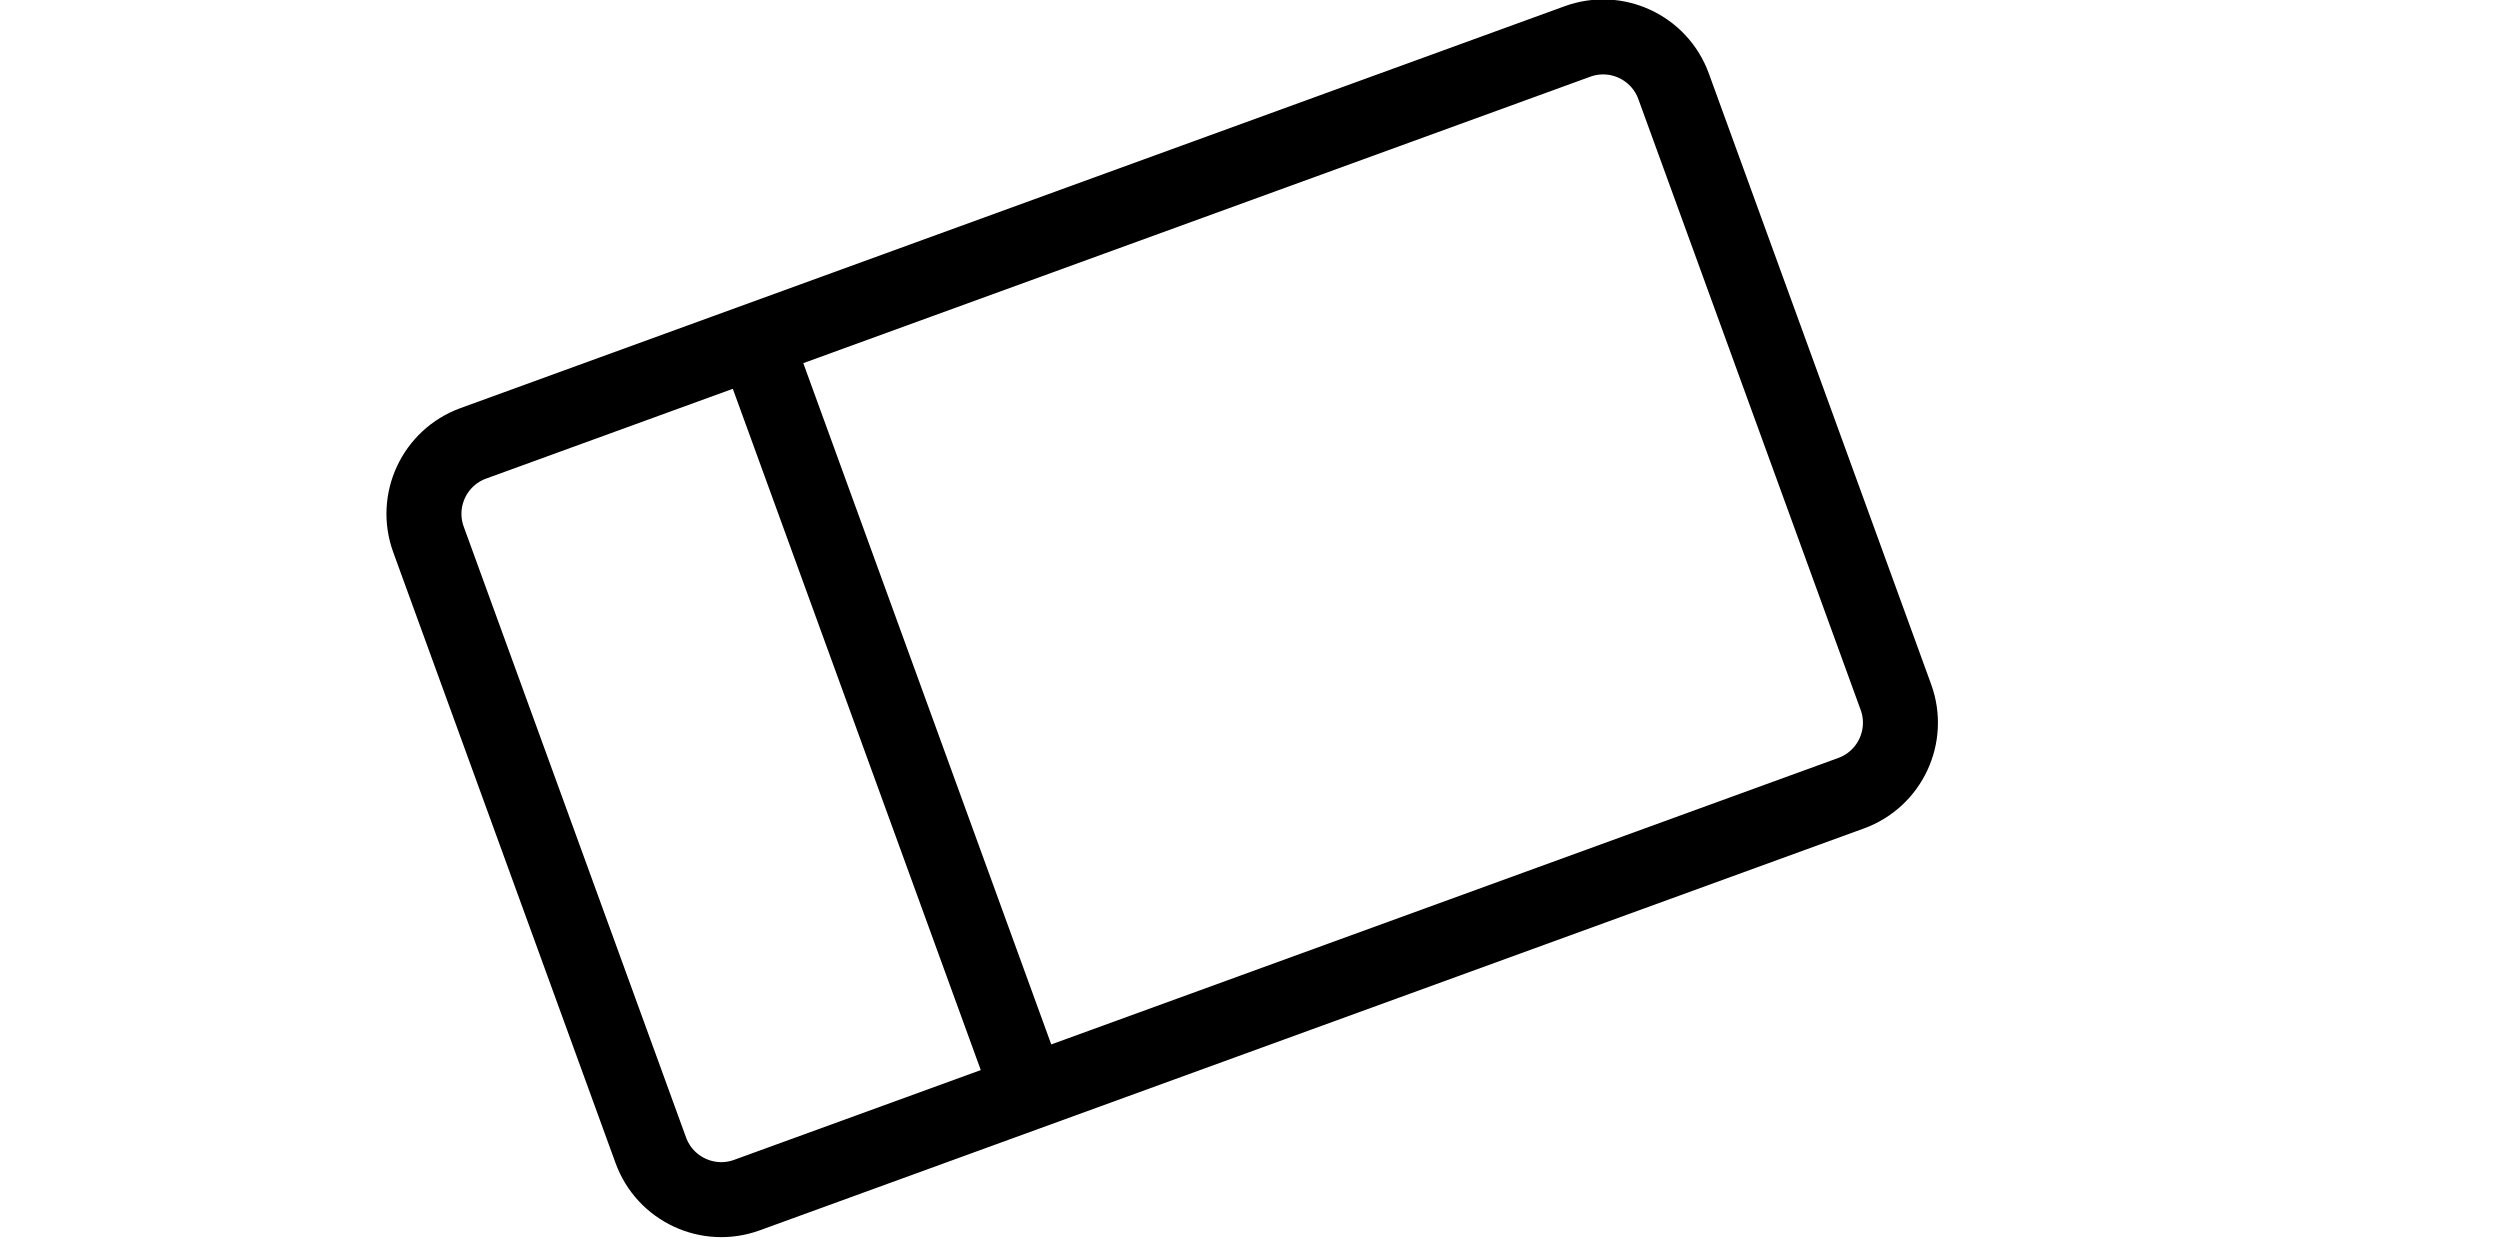
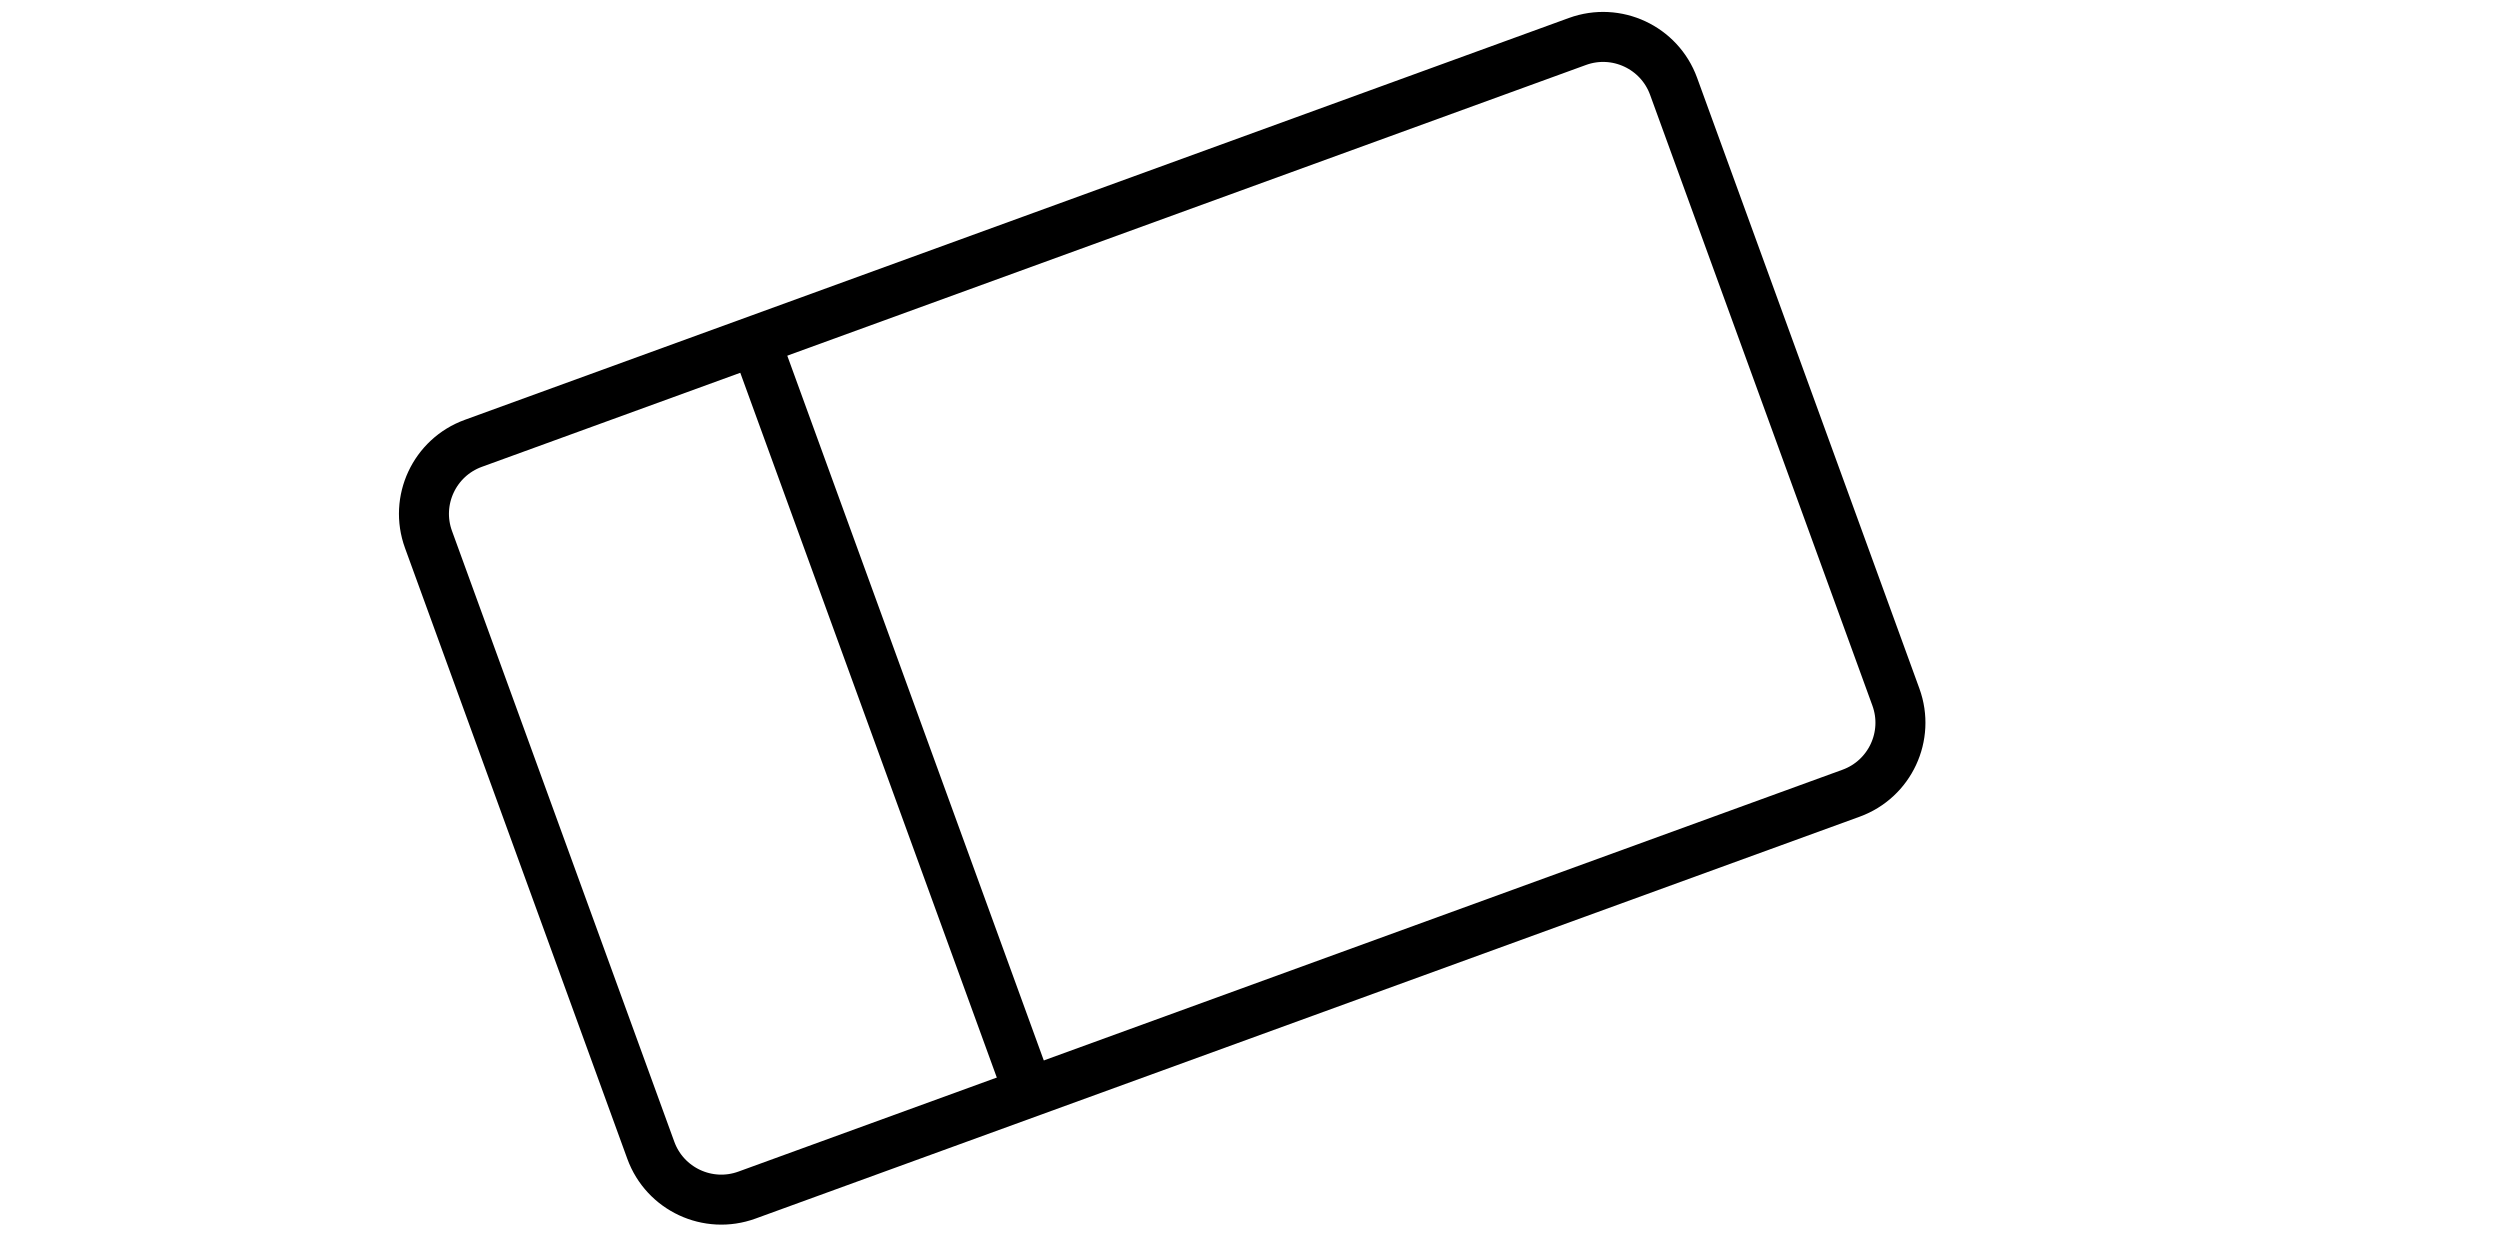
<svg xmlns="http://www.w3.org/2000/svg" width="100" height="50">
-   <rect x="20" y="8.2" width="53" height="32" rx="3" ry="3" fill="none" stroke="black" stroke-width="3" transform="rotate(-20,48,24.5)">
+   <rect x="20" y="8.2" width="53" height="32" rx="3" ry="3" fill="none" stroke="black" stroke-width="2" transform="rotate(-20,48,24.5)">
    </rect>
-   <line x1="35" y1="8.2" x2="35" y2="40.2" stroke="black" stroke-width="3" transform="rotate(-20,48,24.5)" />
+   <line x1="35" y1="8.2" x2="35" y2="40.2" stroke="black" stroke-width="2" transform="rotate(-20,48,24.5)" />
</svg>
